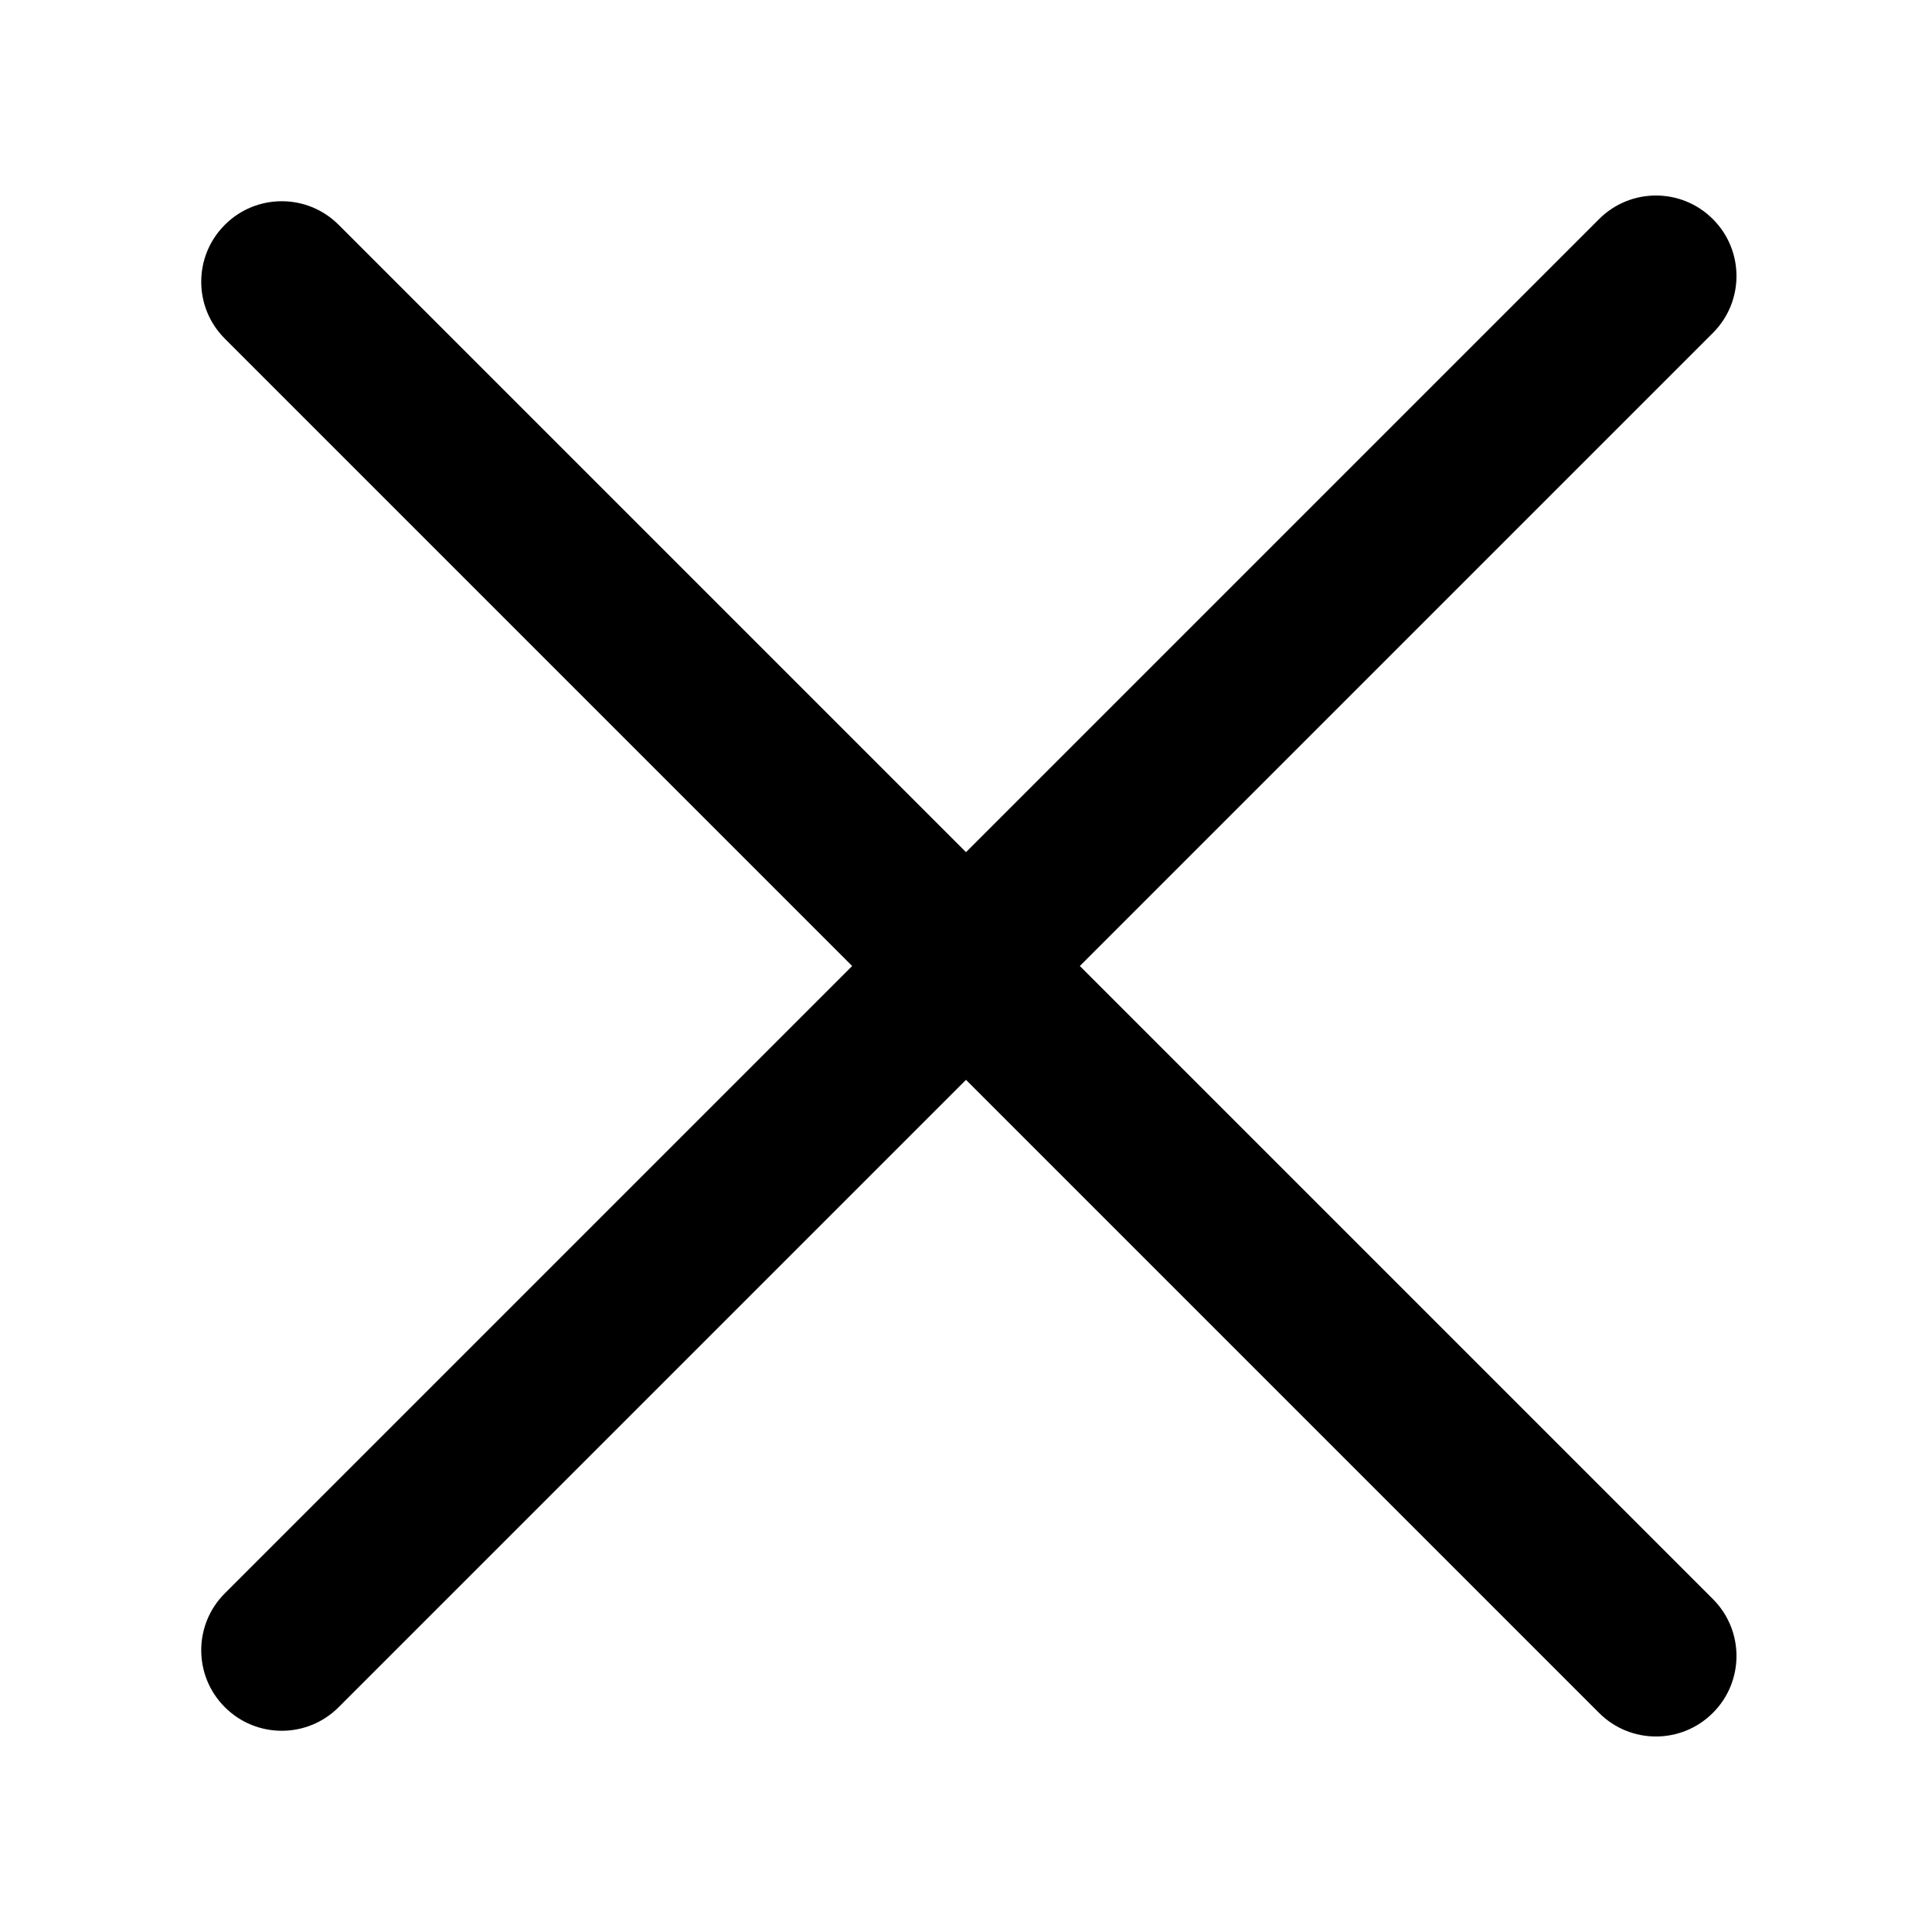
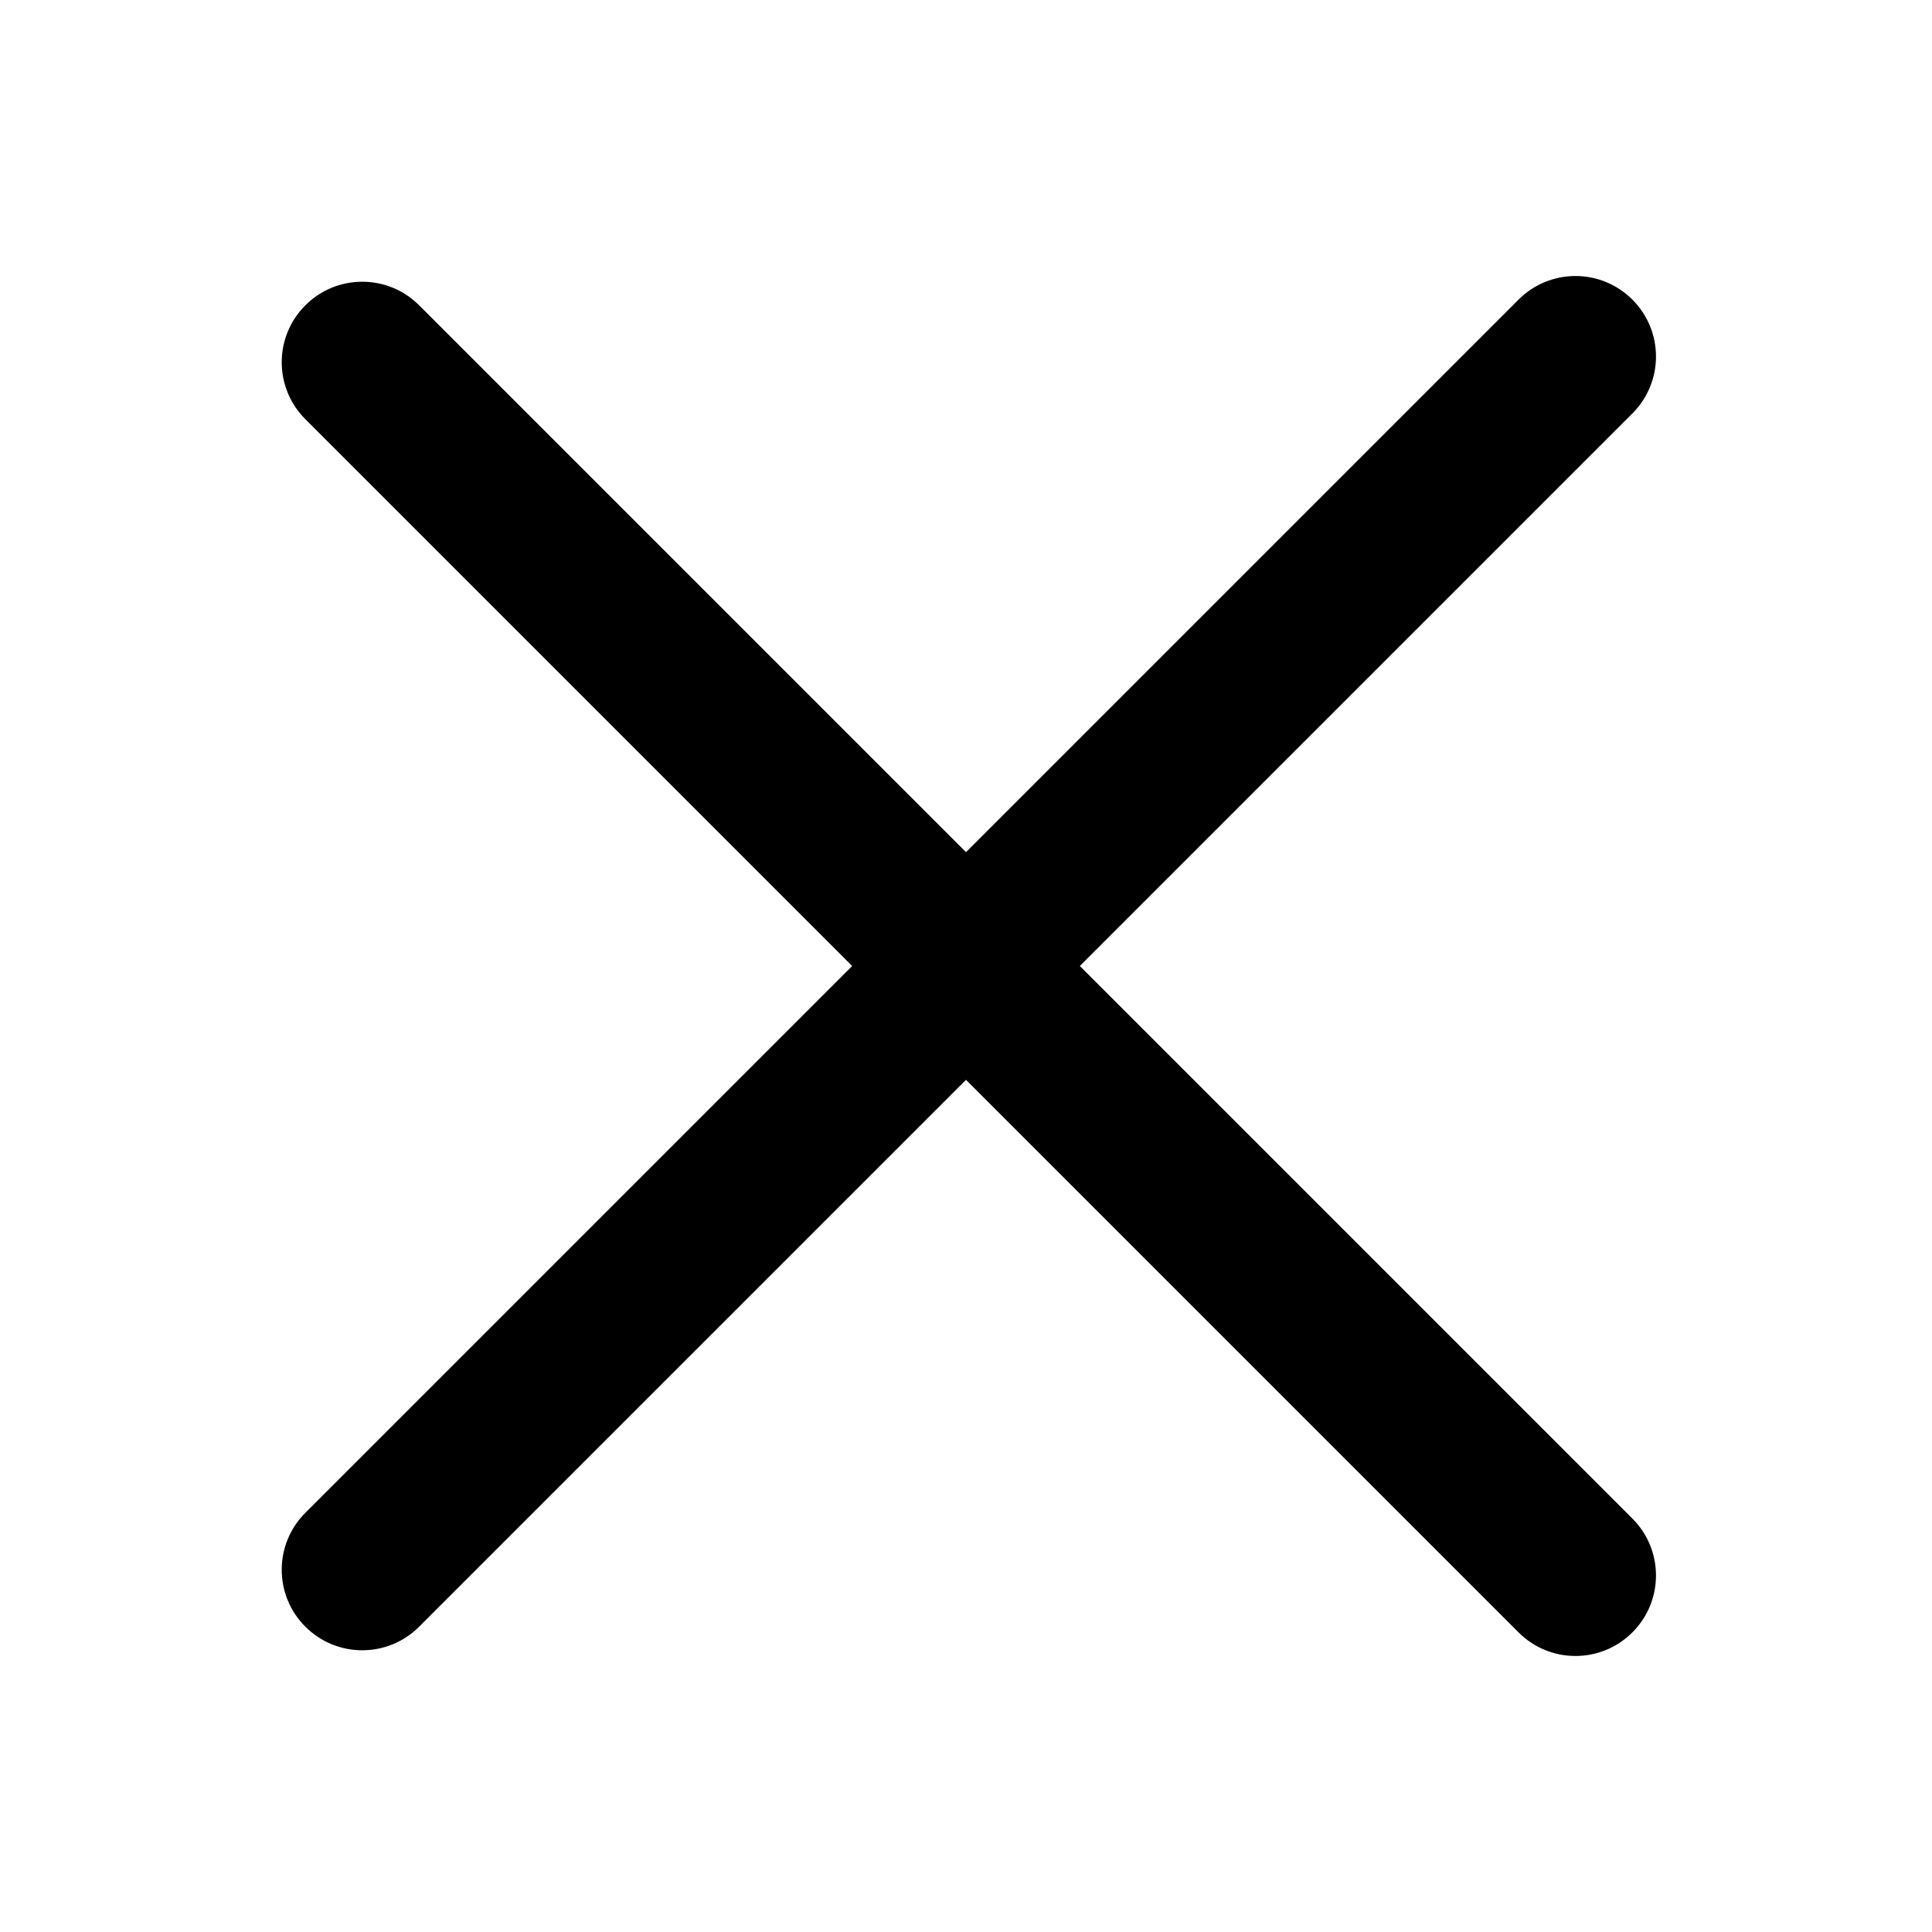
<svg xmlns="http://www.w3.org/2000/svg" width="24px" height="24px" viewBox="0 0 24 24" version="1.1">
  <defs />
  <g id="Icon_Final" stroke="none" stroke-width="1" fill="none" fill-rule="evenodd">
    <g id="icon-close" fill="#000000">
-       <path d="M13.414,12 L21.278,19.864 C21.669,20.254 21.669,20.888 21.278,21.278 C20.888,21.669 20.254,21.669 19.864,21.278 L12,13.414 L4.207,21.207 C3.817,21.598 3.183,21.598 2.793,21.207 C2.402,20.817 2.402,20.183 2.793,19.793 L10.586,12 L2.793,4.207 C2.402,3.817 2.402,3.183 2.793,2.793 C3.183,2.402 3.817,2.402 4.207,2.793 L12,10.586 L19.864,2.722 C20.254,2.331 20.888,2.331 21.278,2.722 C21.669,3.112 21.669,3.746 21.278,4.136 L13.414,12 Z" id="Line" />
+       <path d="M13.414,12 L20.278,18.864 C20.669,19.254 20.669,19.888 20.278,20.278 C19.888,20.669 19.254,20.669 18.864,20.278 L12,13.414 L5.207,20.207 C4.817,20.598 4.183,20.598 3.793,20.207 C3.402,19.817 3.402,19.183 3.793,18.793 L10.586,12 L3.793,5.207 C3.402,4.817 3.402,4.183 3.793,3.793 C4.183,3.402 4.817,3.402 5.207,3.793 L12,10.586 L18.864,3.722 C19.254,3.331 19.888,3.331 20.278,3.722 C20.669,4.112 20.669,4.746 20.278,5.136 L13.414,12 Z" id="Line" />
    </g>
  </g>
</svg>
